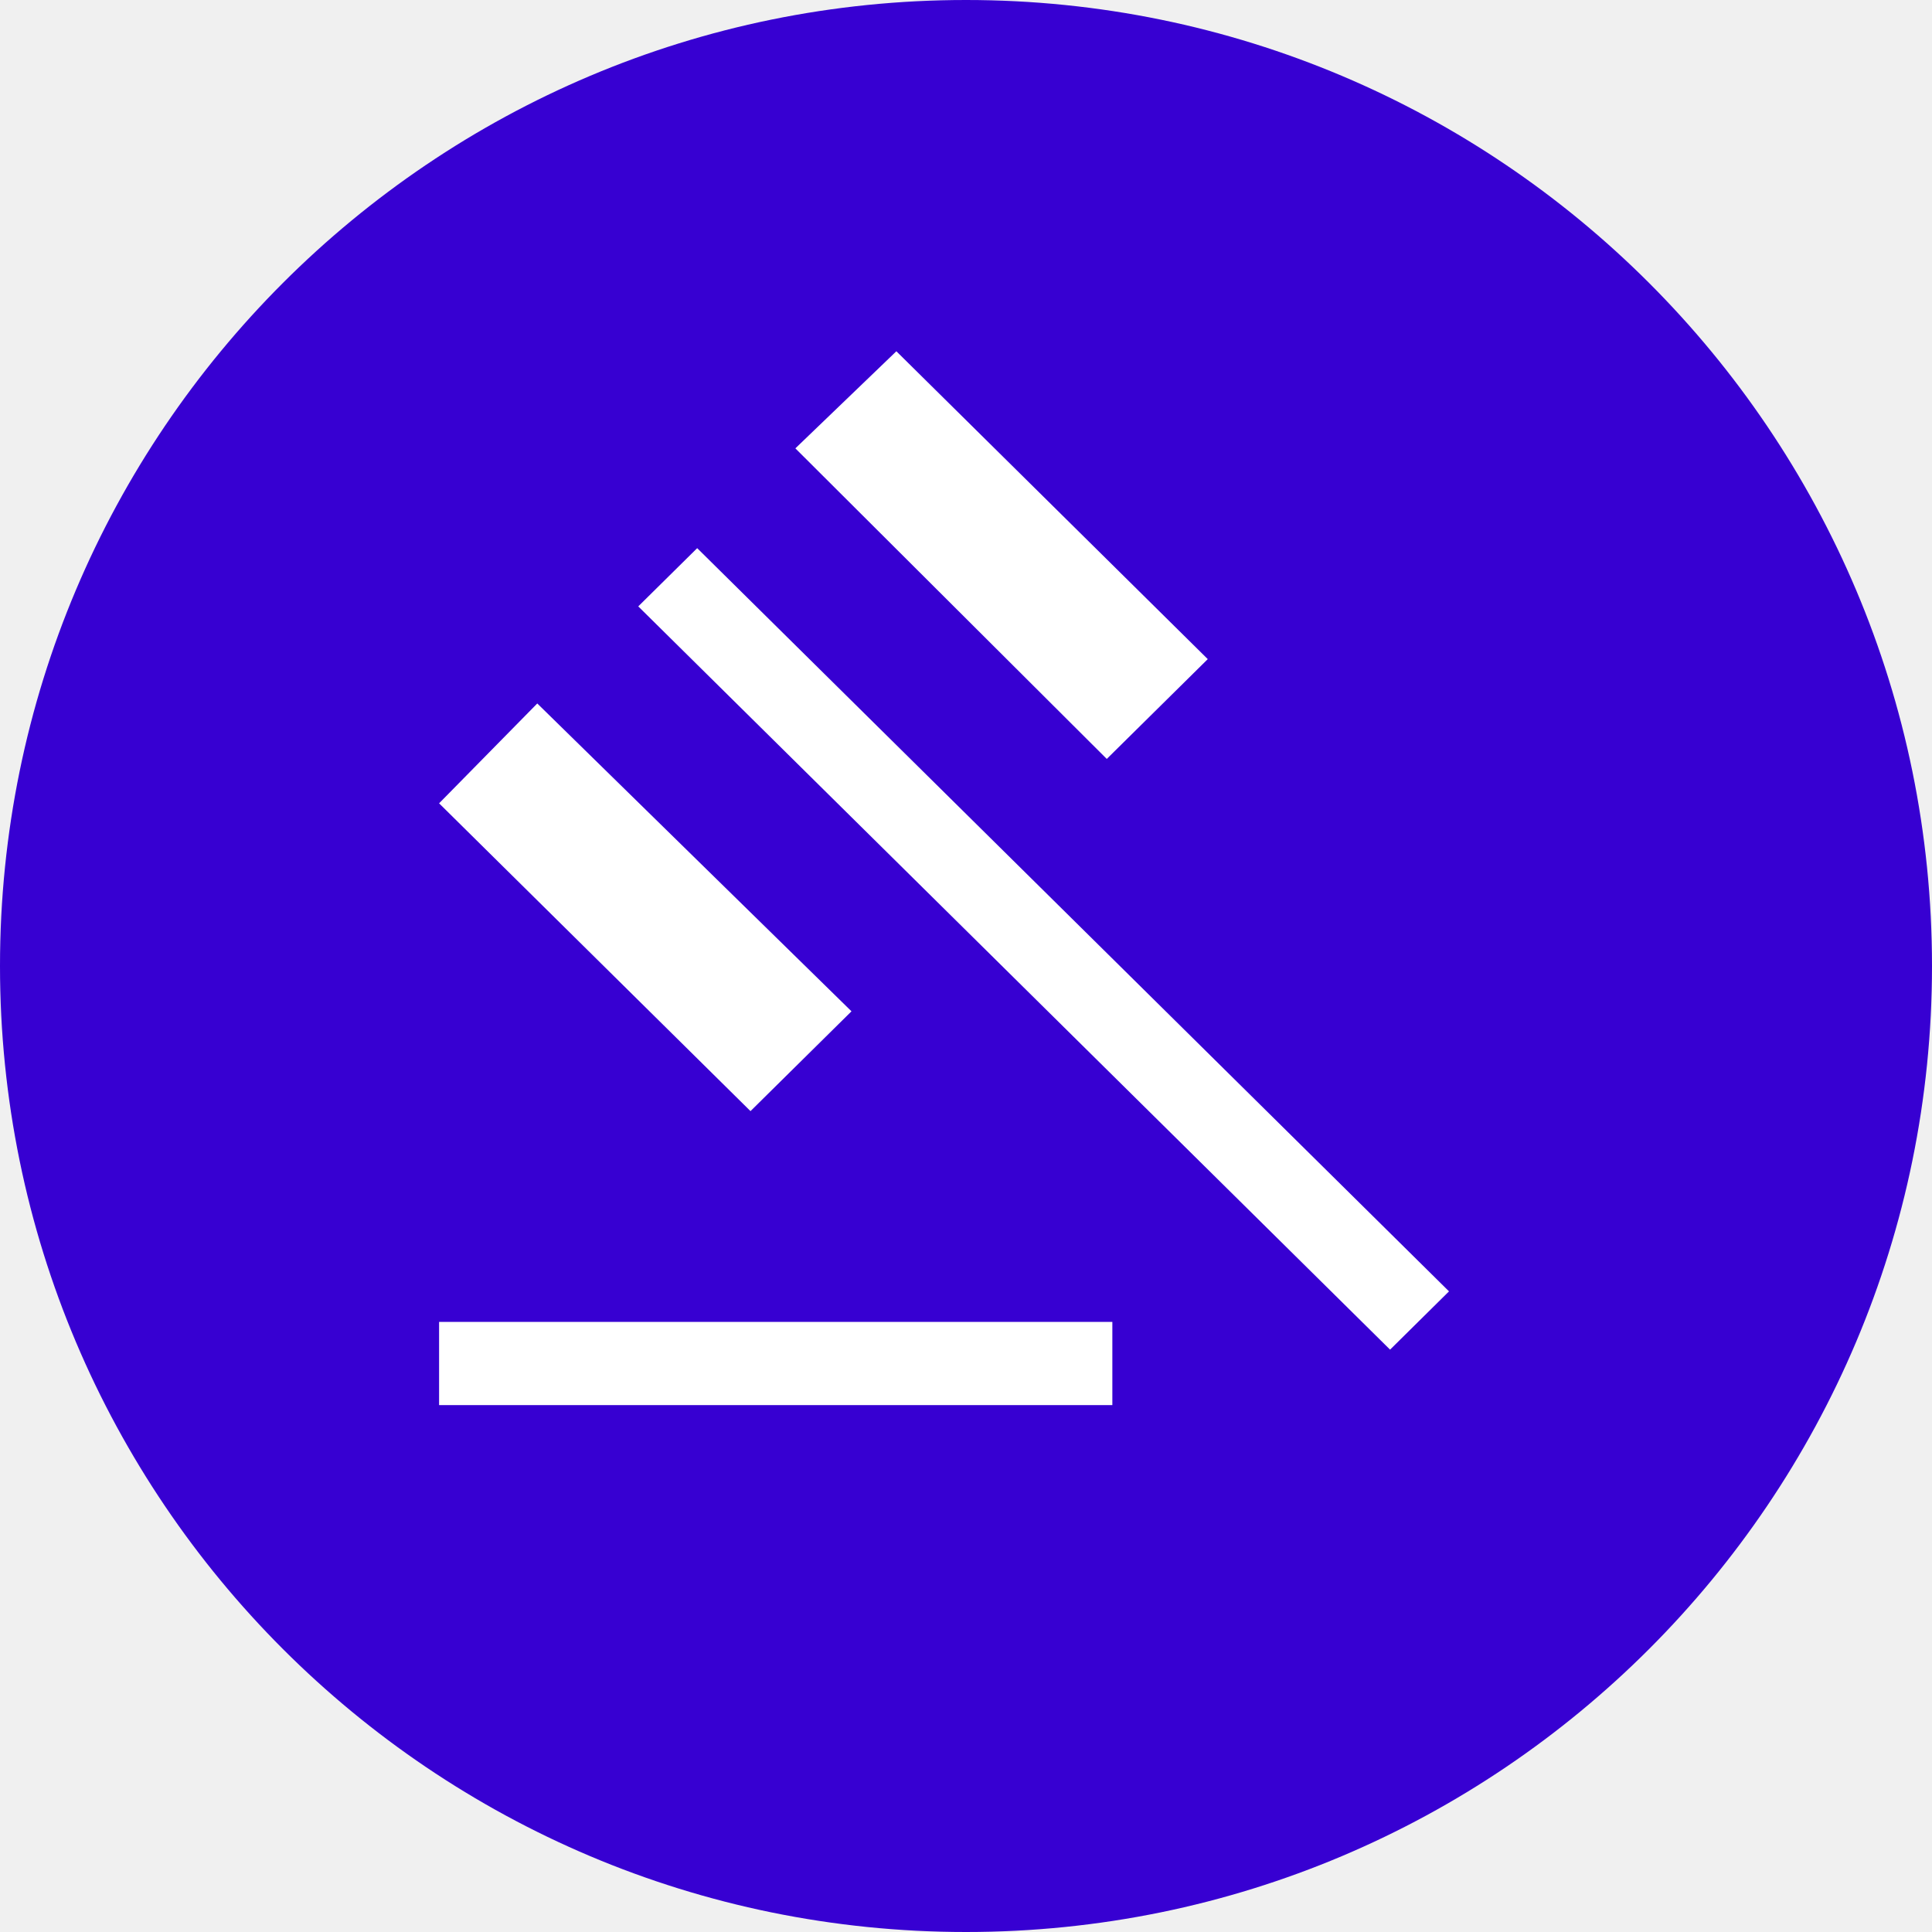
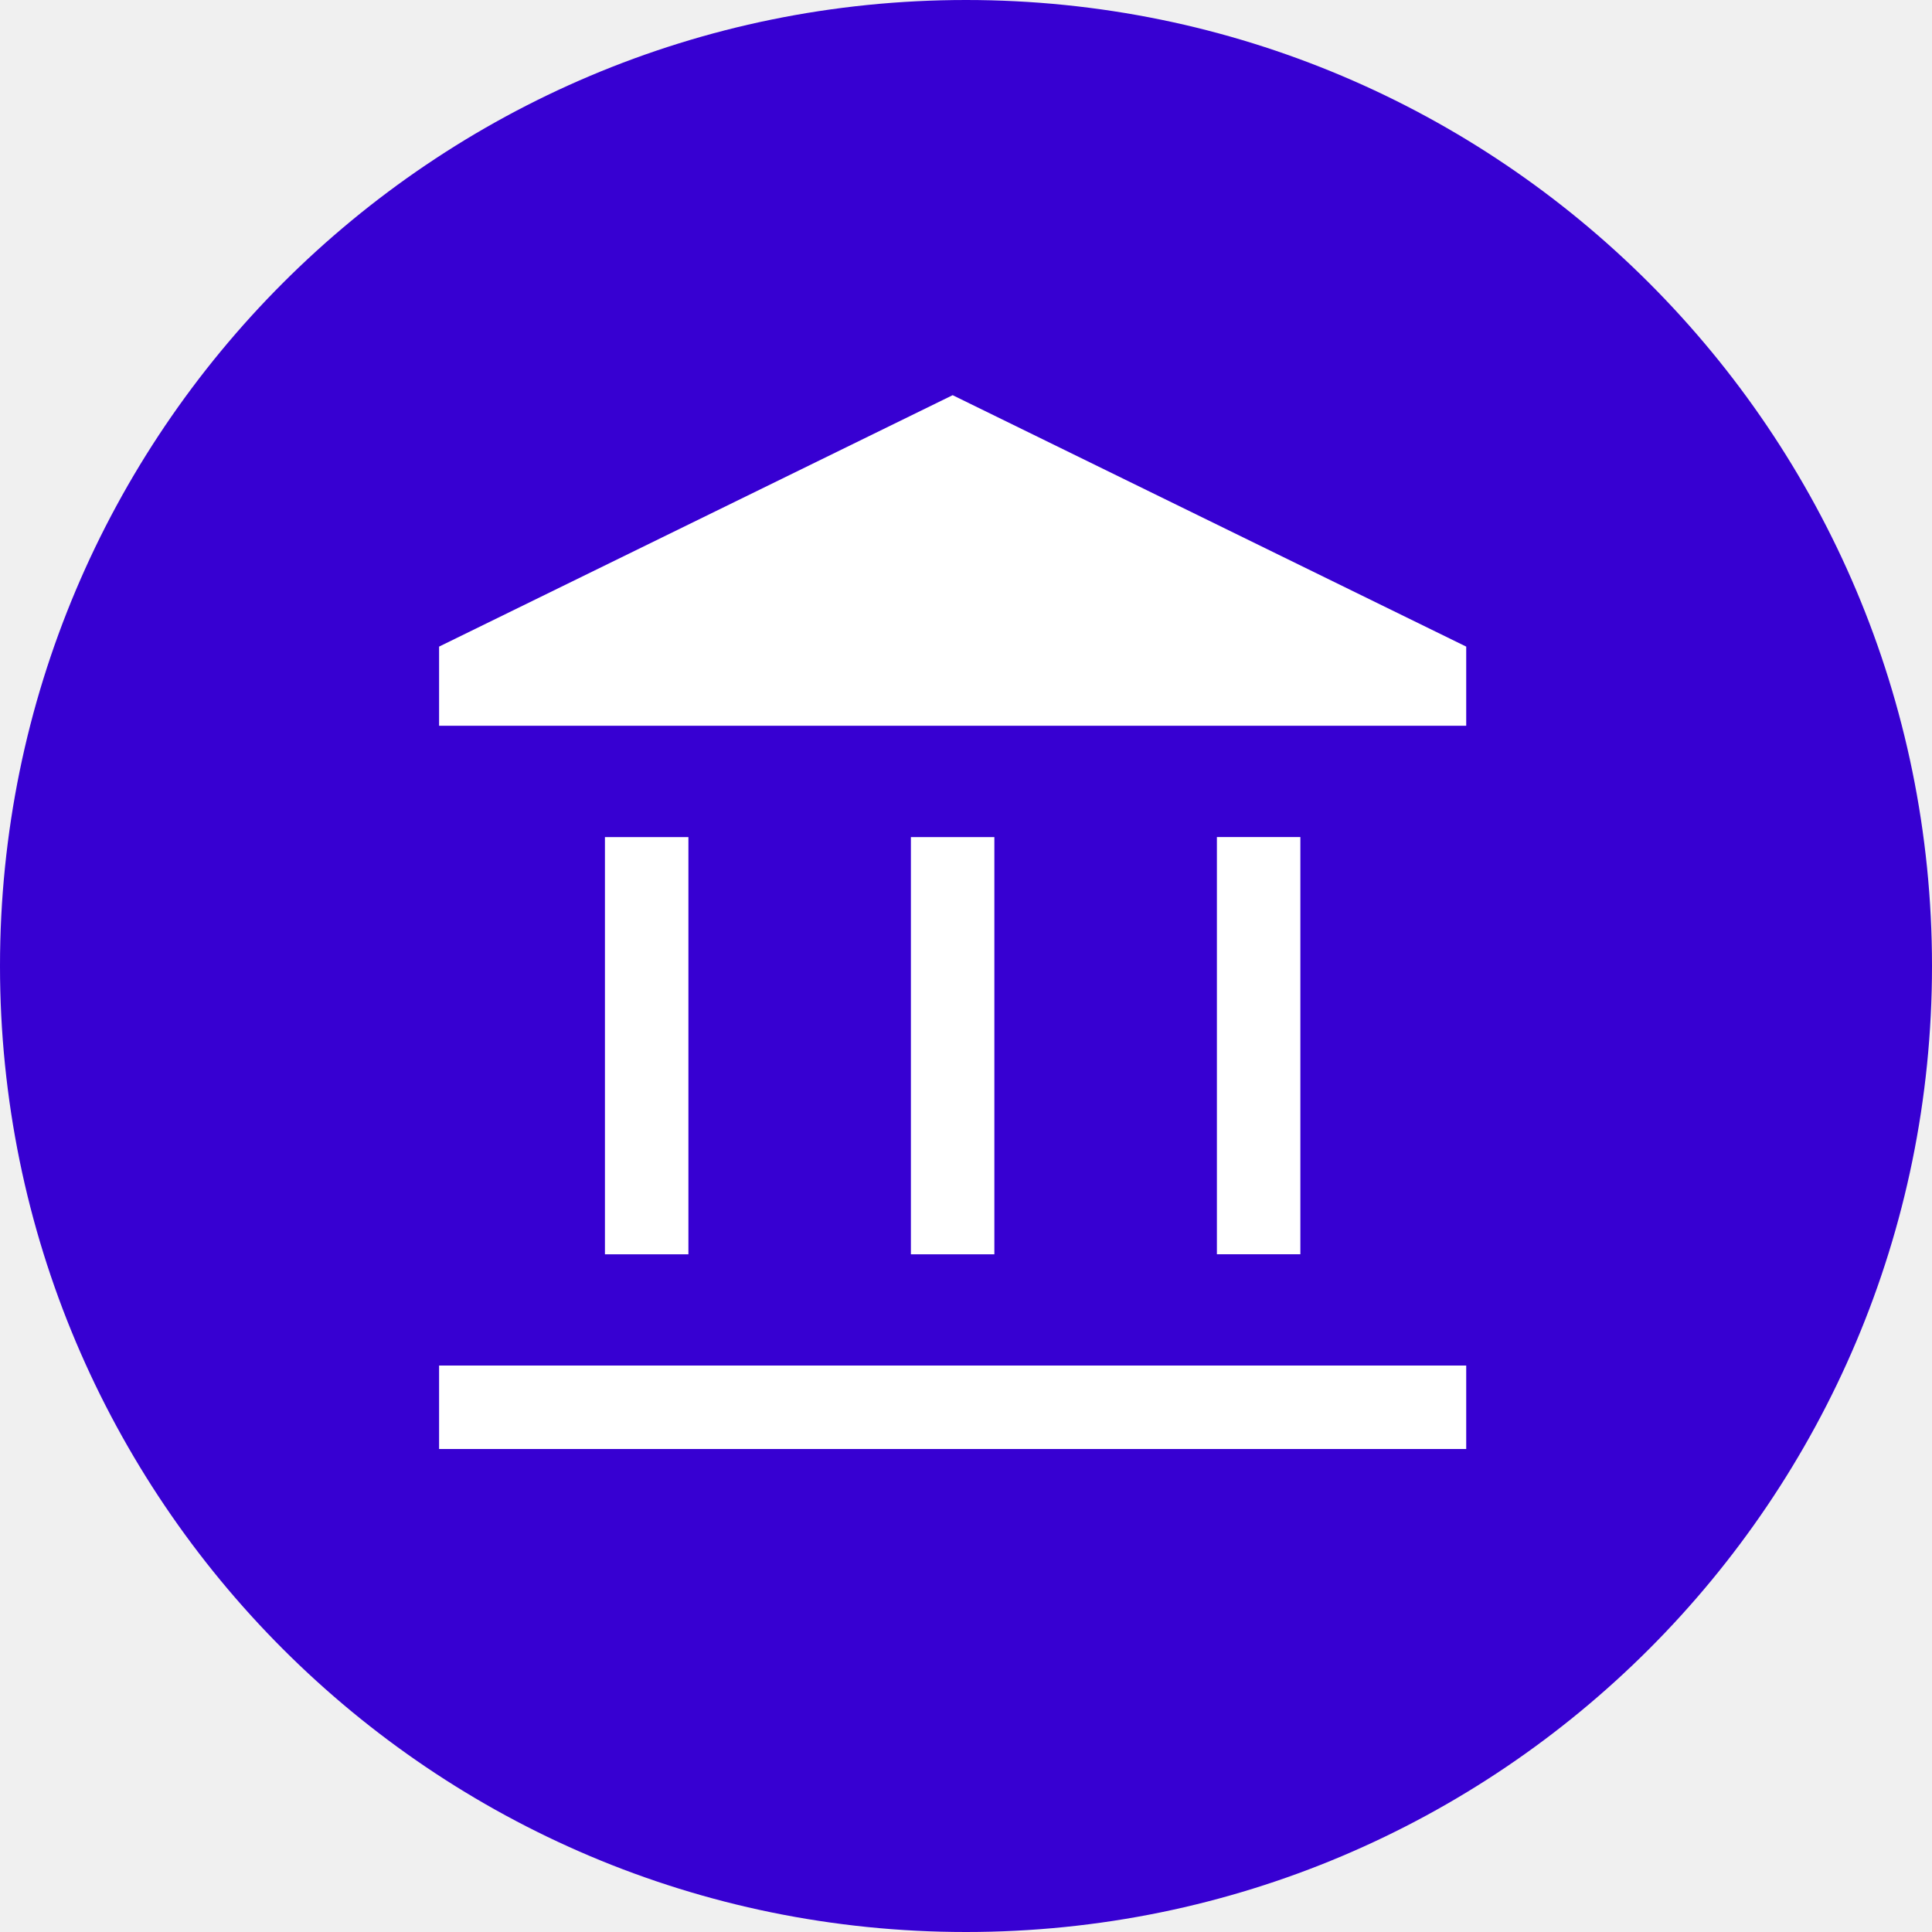
<svg xmlns="http://www.w3.org/2000/svg" viewBox="0 0 44 44" height="44" width="44">
  <rect fill="none" x="0" y="0" width="44" height="44" />
  <rect x="0" y="0" width="44" height="44" rx="22" ry="22" fill="#3700d2" />
-   <path fill="#fff" transform="translate(2 2)" d="M8 30V28.105H23.333V30H8ZM15.092 23.305L8 16.295L10.236 14.021L17.392 21.032L15.092 23.305ZM23.206 15.284L16.114 8.211L18.414 6L25.506 13.011L23.206 15.284ZM29.658 28.737L12.536 11.81L13.878 10.484L31 27.41L29.658 28.737Z" />
+   <path fill="#fff" transform="translate(2 2)" d="m11.777,26.566l0,-9.502l1.901,0l0,9.502l-1.901,0zm6.968,0l0,-9.502l1.901,0l0,9.502l-1.901,0zm-10.745,4.434l0,-1.901l23.392,0l0,1.901l-23.392,0zm17.714,-4.435l0,-9.502l1.901,0l0,9.502l-1.901,0zm-17.714,-12.036l0,-1.803l11.696,-5.726l11.696,5.726l0,1.803l-23.392,0z" />
</svg>
